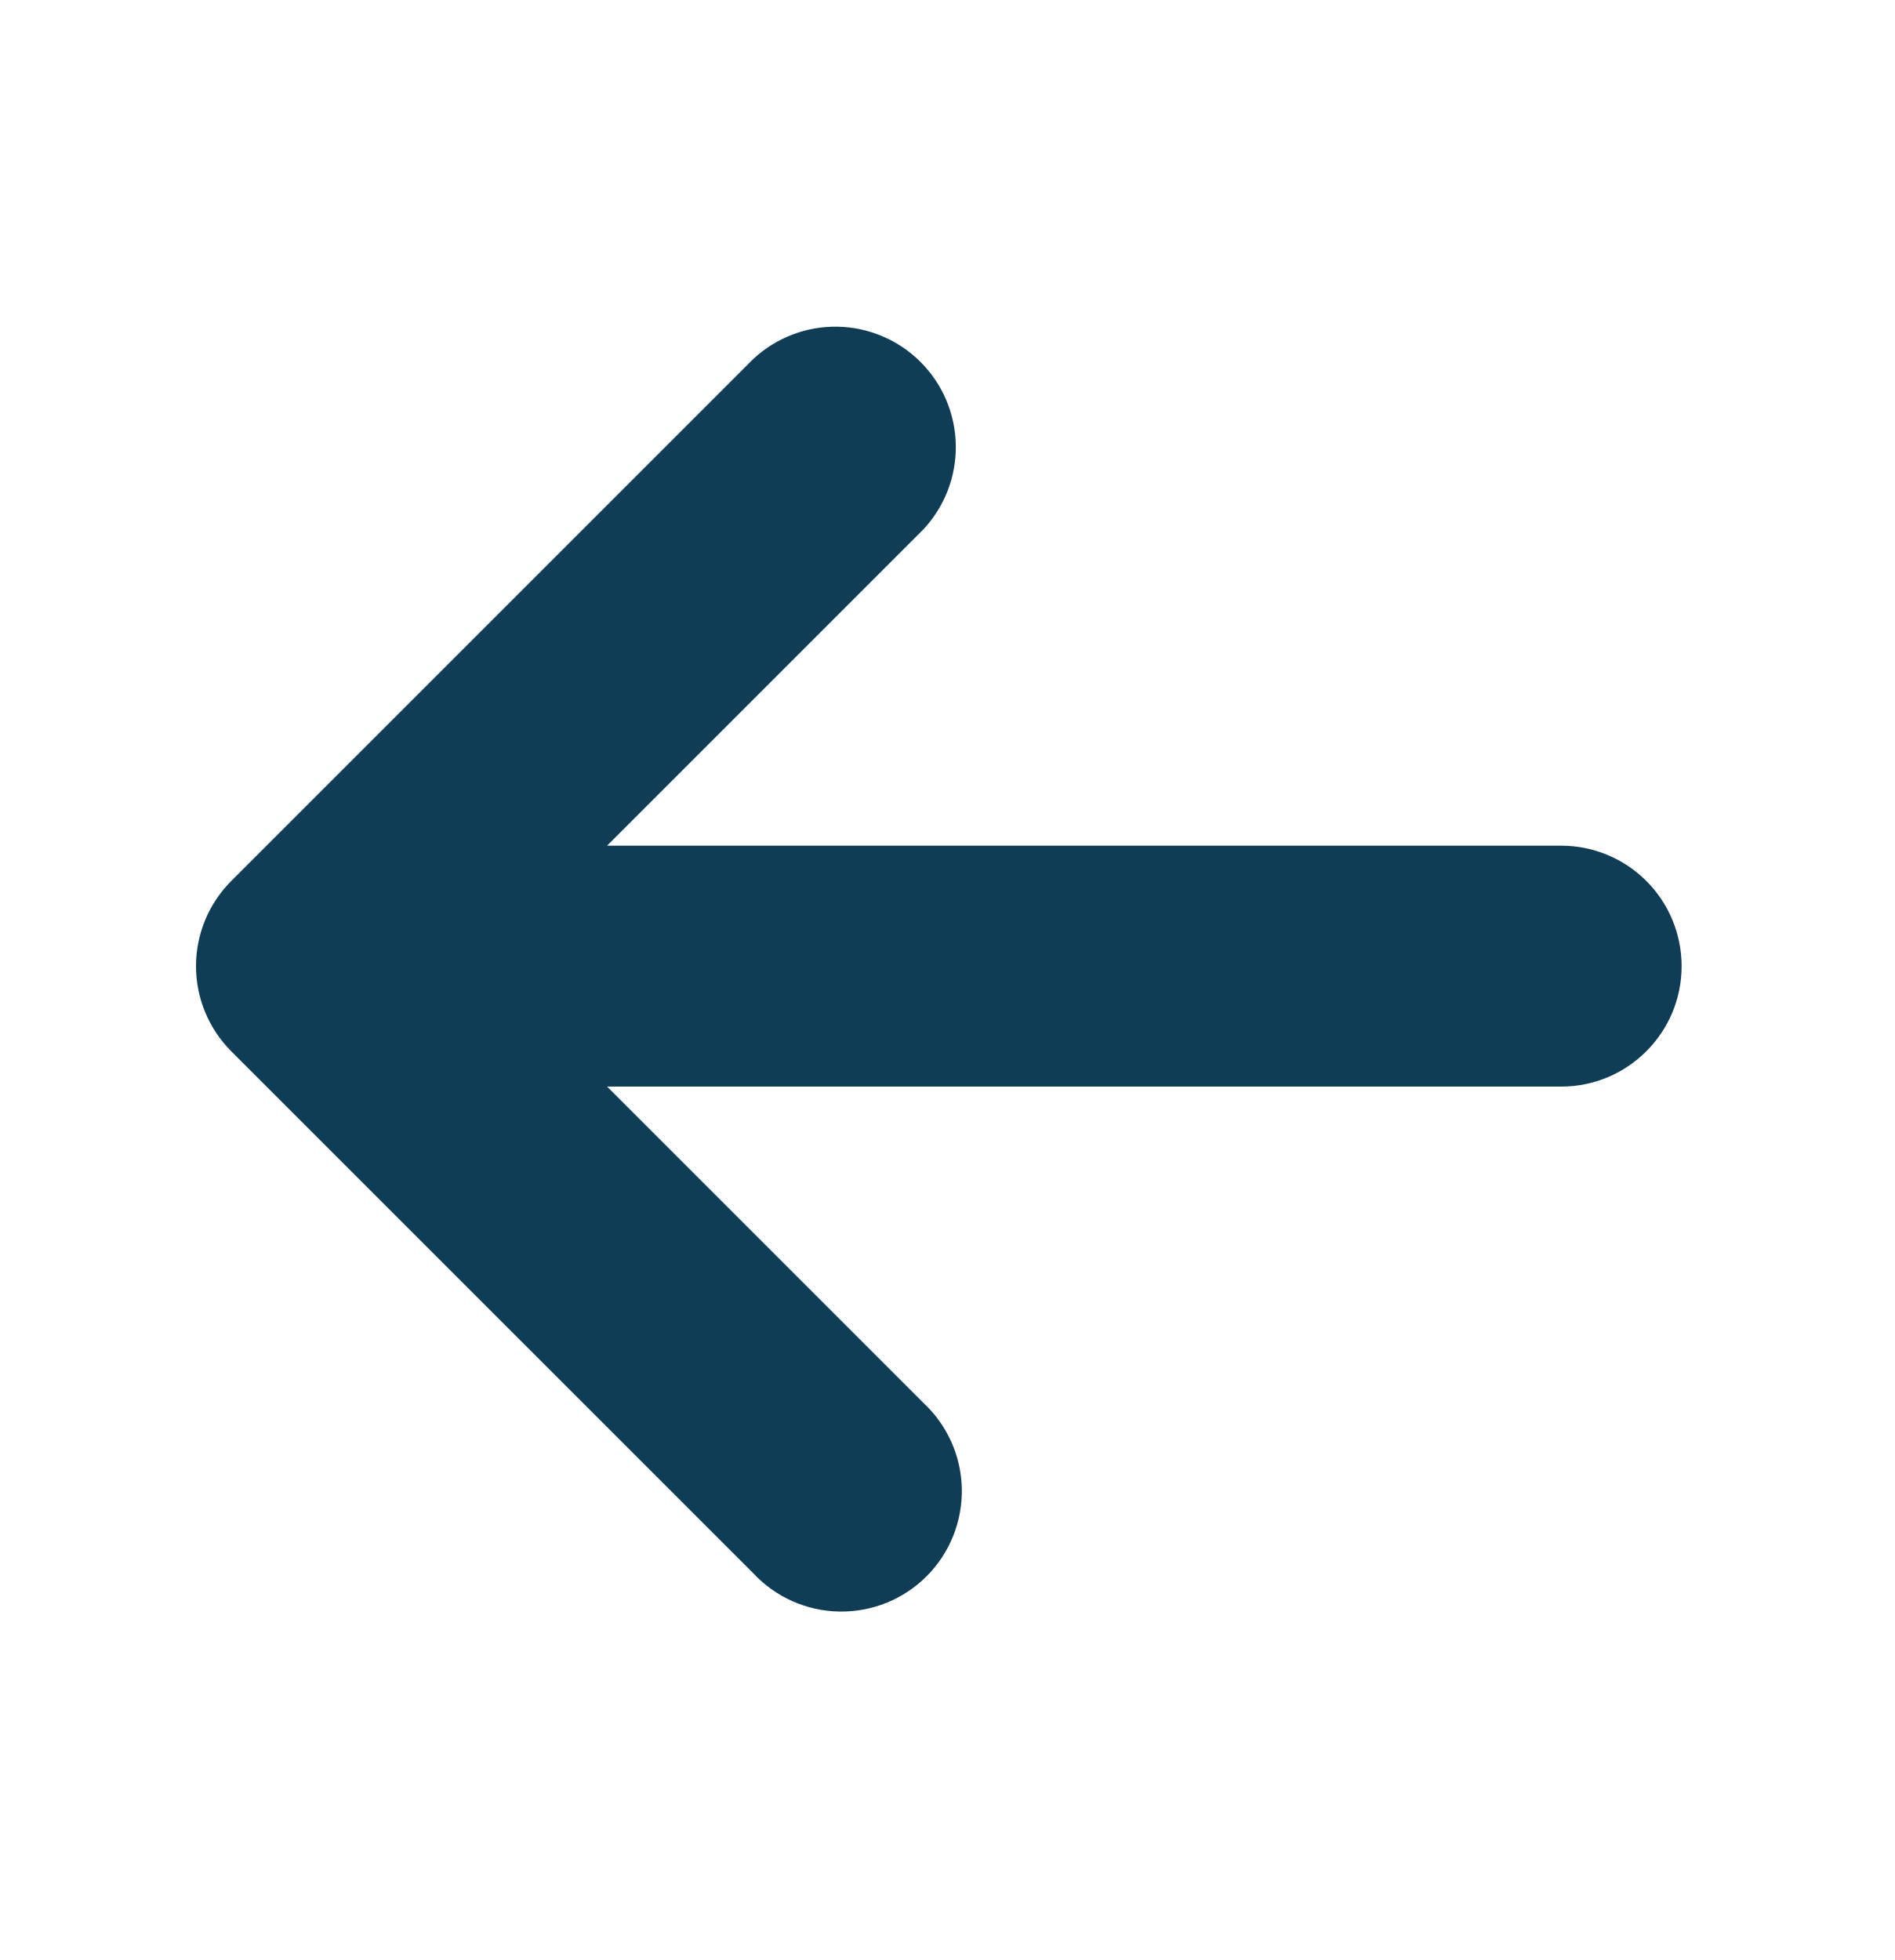
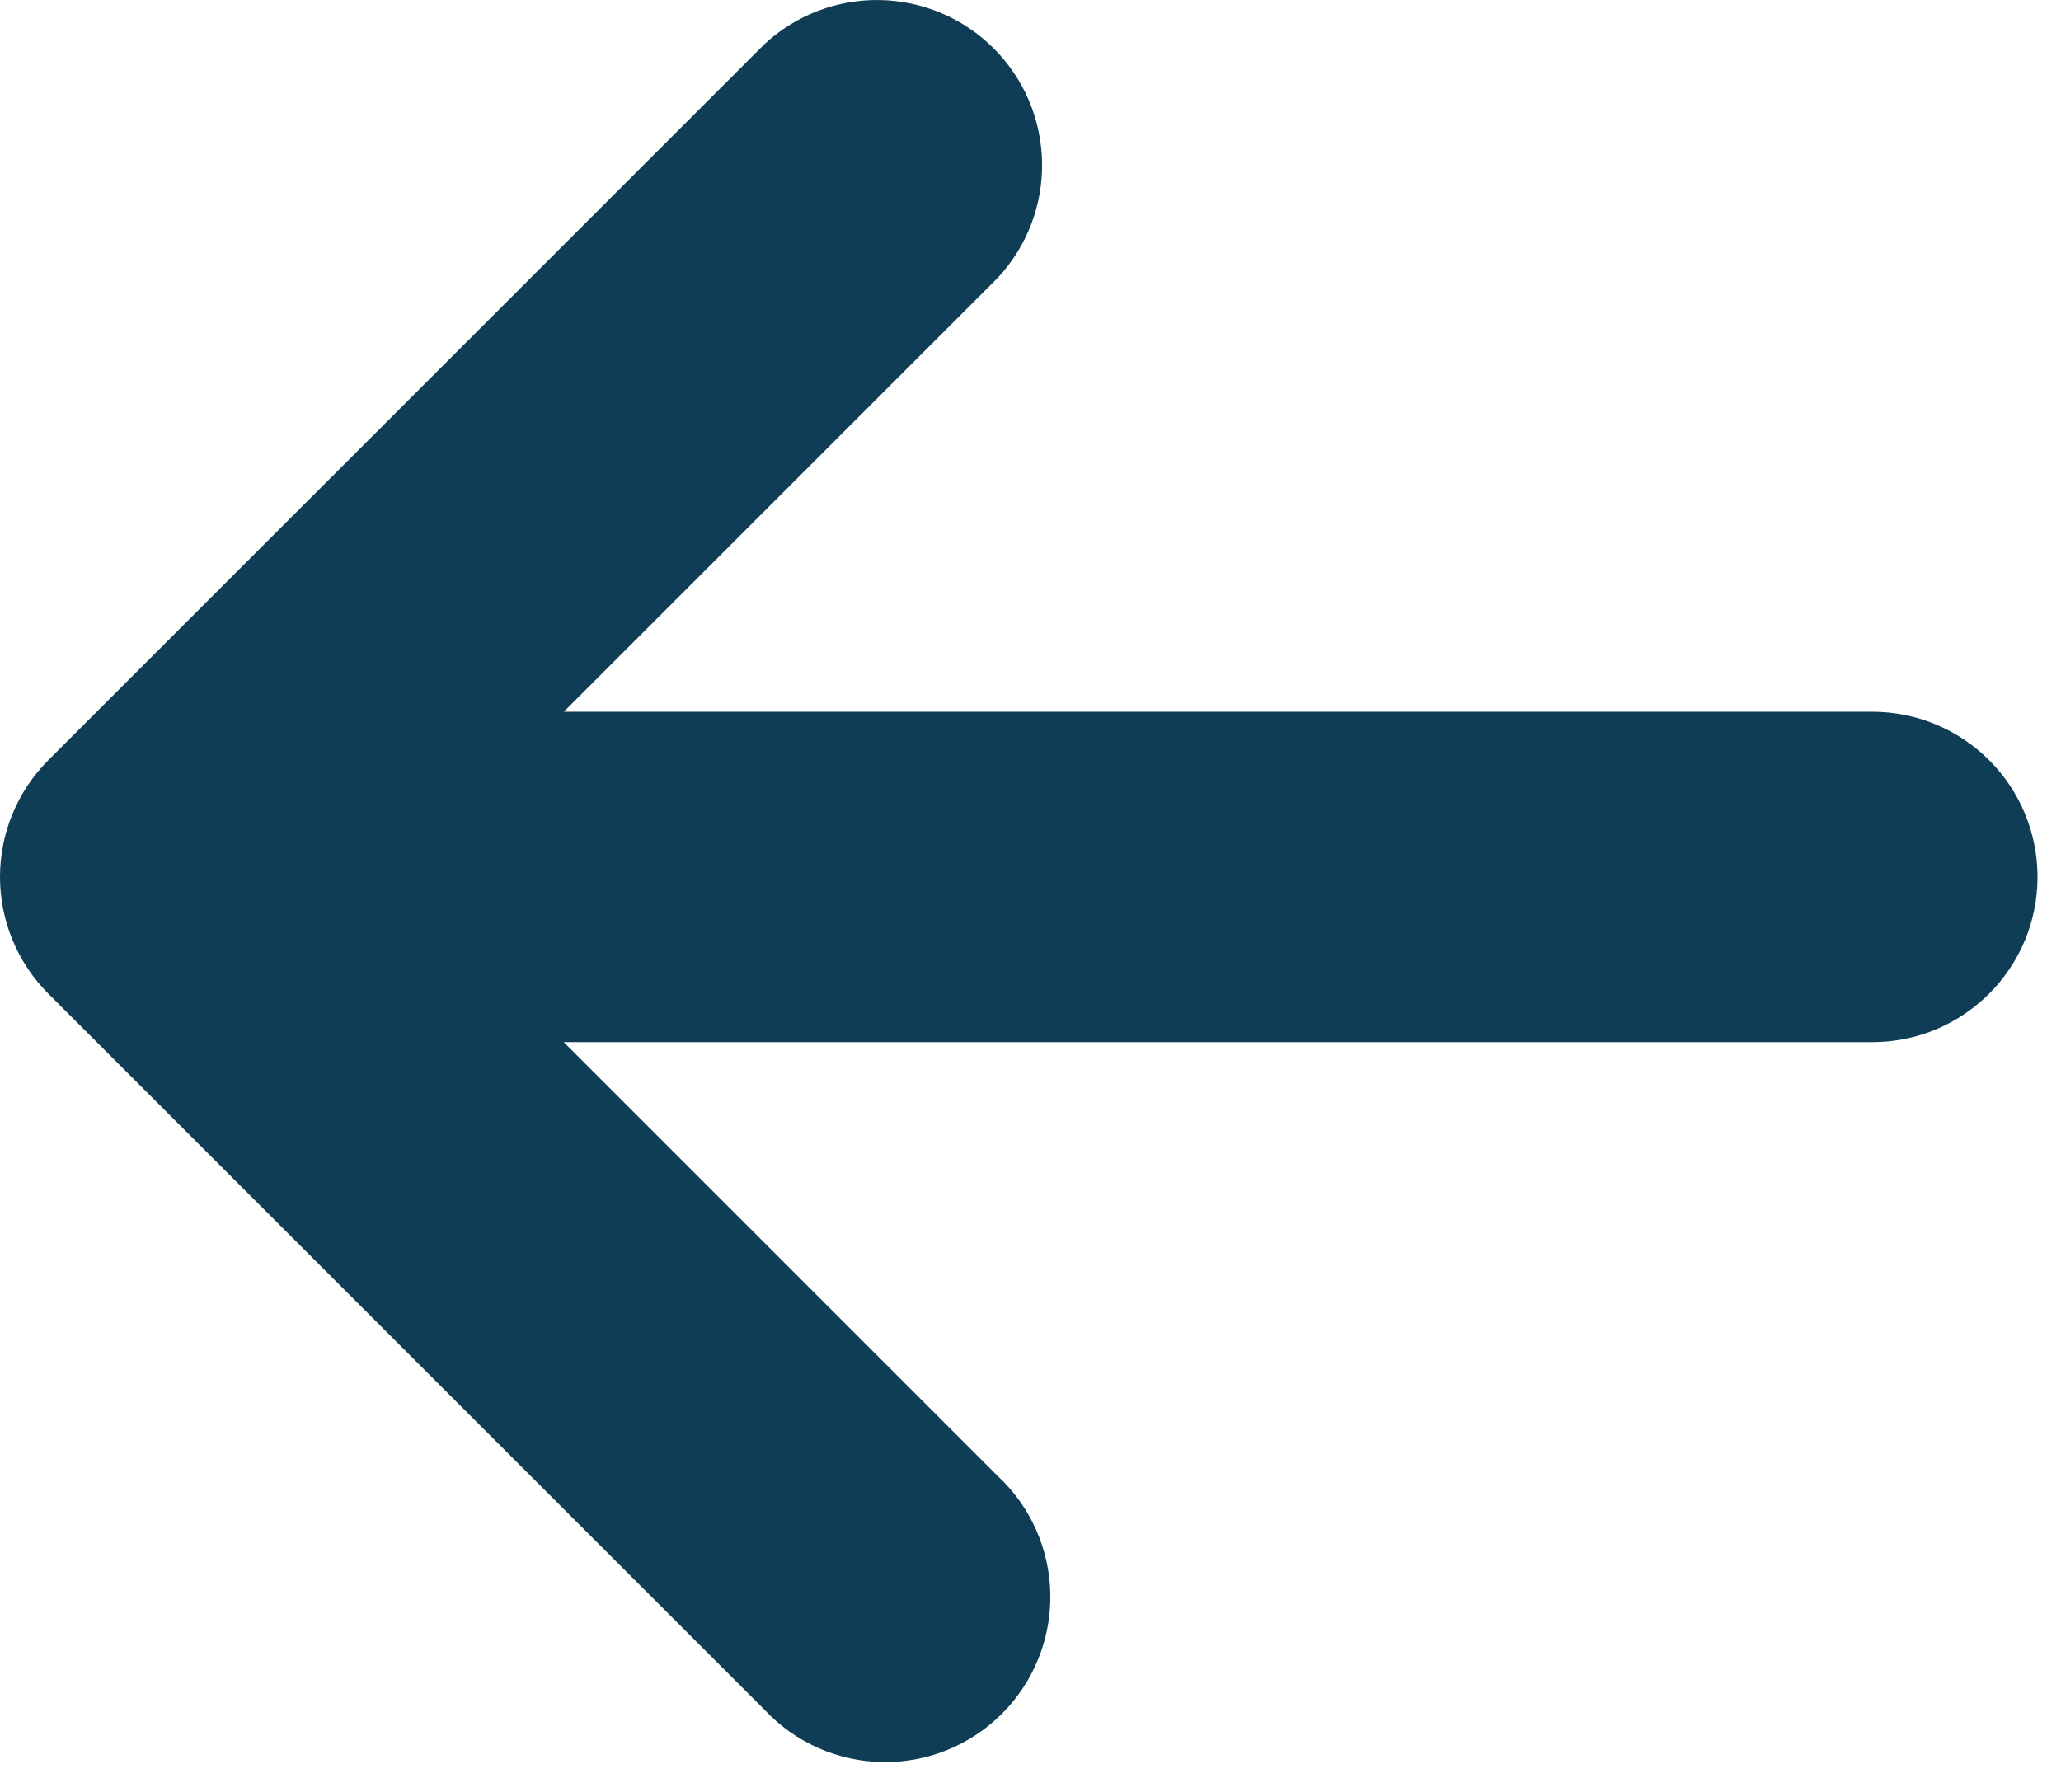
- <svg xmlns="http://www.w3.org/2000/svg" width="58" height="60" viewBox="0 0 58 60" fill="none">
-   <path d="M51.476 29.575C51.476 28.597 51.087 27.659 50.396 26.968C49.704 26.276 48.766 25.888 47.788 25.888L18.583 25.888L28.269 16.202C28.921 15.503 29.275 14.578 29.258 13.623C29.241 12.668 28.855 11.756 28.179 11.081C27.503 10.405 26.592 10.018 25.637 10.001C24.681 9.984 23.757 10.339 23.058 10.99L7.078 26.97C6.388 27.661 6 28.598 6 29.575C6 30.552 6.388 31.49 7.078 32.181L23.058 48.16C23.395 48.523 23.802 48.813 24.255 49.015C24.707 49.216 25.195 49.325 25.69 49.333C26.186 49.342 26.677 49.251 27.136 49.066C27.596 48.88 28.013 48.604 28.363 48.254C28.713 47.904 28.989 47.487 29.174 47.028C29.36 46.568 29.451 46.077 29.442 45.581C29.434 45.086 29.325 44.598 29.124 44.146C28.922 43.693 28.632 43.286 28.269 42.949L18.583 33.263L47.788 33.263C49.824 33.263 51.476 31.611 51.476 29.575Z" fill="#0F3D56" />
+ <svg xmlns="http://www.w3.org/2000/svg" width="46" height="40" viewBox="0 0 46 40" fill="none">
+   <path d="M45.476 19.575C45.476 18.597 45.087 17.659 44.396 16.968C43.704 16.276 42.766 15.888 41.788 15.888L12.583 15.888L22.269 6.202C22.921 5.503 23.275 4.578 23.258 3.623C23.241 2.668 22.855 1.756 22.179 1.081C21.503 0.405 20.592 0.018 19.637 0.001C18.681 -0.016 17.757 0.339 17.058 0.99L1.078 16.97C0.388 17.661 -9.06392e-07 18.598 -8.63678e-07 19.575C-8.20964e-07 20.552 0.388 21.49 1.078 22.181L17.058 38.16C17.395 38.523 17.802 38.813 18.255 39.015C18.707 39.216 19.195 39.325 19.69 39.333C20.186 39.342 20.677 39.251 21.136 39.066C21.596 38.88 22.013 38.604 22.363 38.254C22.713 37.904 22.989 37.487 23.174 37.028C23.36 36.568 23.451 36.077 23.442 35.581C23.434 35.086 23.325 34.598 23.124 34.146C22.922 33.693 22.632 33.286 22.269 32.949L12.583 23.263L41.788 23.263C43.824 23.263 45.476 21.611 45.476 19.575Z" fill="#0F3D56" />
</svg>
